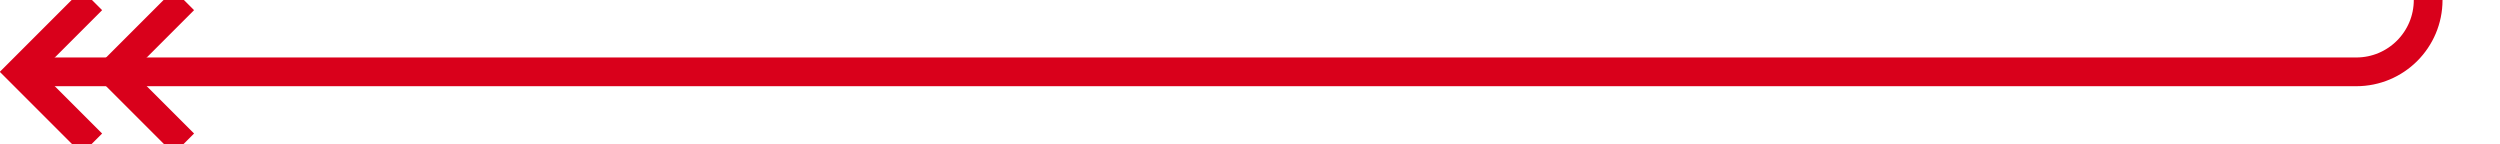
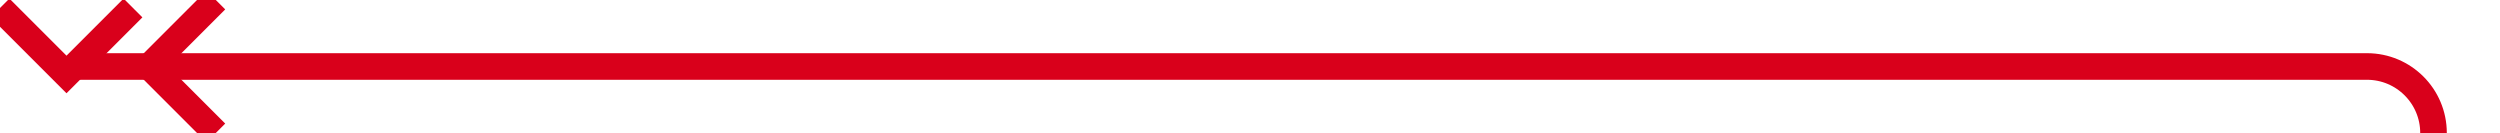
- <svg xmlns="http://www.w3.org/2000/svg" version="1.1" width="174px" height="10px" preserveAspectRatio="xMinYMid meet" viewBox="695 2726  174 8">
-   <path d="M 864 2663  L 864 2725  A 5 5 0 0 1 859 2730 L 697 2730  " stroke-width="2" stroke="#d9001b" fill="none" />
-   <path d="M 702.107 2734.293  L 697.814 2730  L 702.107 2725.707  L 700.693 2724.293  L 695.693 2729.293  L 694.986 2730  L 695.693 2730.707  L 700.693 2735.707  L 702.107 2734.293  Z M 708.507 2734.293  L 704.214 2730  L 708.507 2725.707  L 707.093 2724.293  L 702.093 2729.293  L 701.386 2730  L 702.093 2730.707  L 707.093 2735.707  L 708.507 2734.293  Z " fill-rule="nonzero" fill="#d9001b" stroke="none" />
+ <svg xmlns="http://www.w3.org/2000/svg" version="1.1" width="188px" height="10px" preserveAspectRatio="xMinYMid meet" viewBox="672 1349  188 8">
+   <path d="M 855 1375  L 855 1358  A 5 5 0 0 0 850 1353 L 678 1353  A 1 1 0 0 0 677 1354 " stroke-width="2" stroke="#d9001b" fill="none" />
+   <path d="M 681.293 1347.893  L 677 1352.186  L 672.707 1347.893  L 671.293 1349.307  L 676.293 1354.307  L 677 1355.014  L 677.707 1354.307  L 682.707 1349.307  L 681.293 1347.893  Z M 688.936 1357.293  L 684.643 1353  L 688.936 1348.707  L 687.522 1347.293  L 682.522 1352.293  L 681.815 1353  L 682.522 1353.707  L 687.522 1358.707  L 688.936 1357.293  Z " fill-rule="nonzero" fill="#d9001b" stroke="none" />
</svg>
